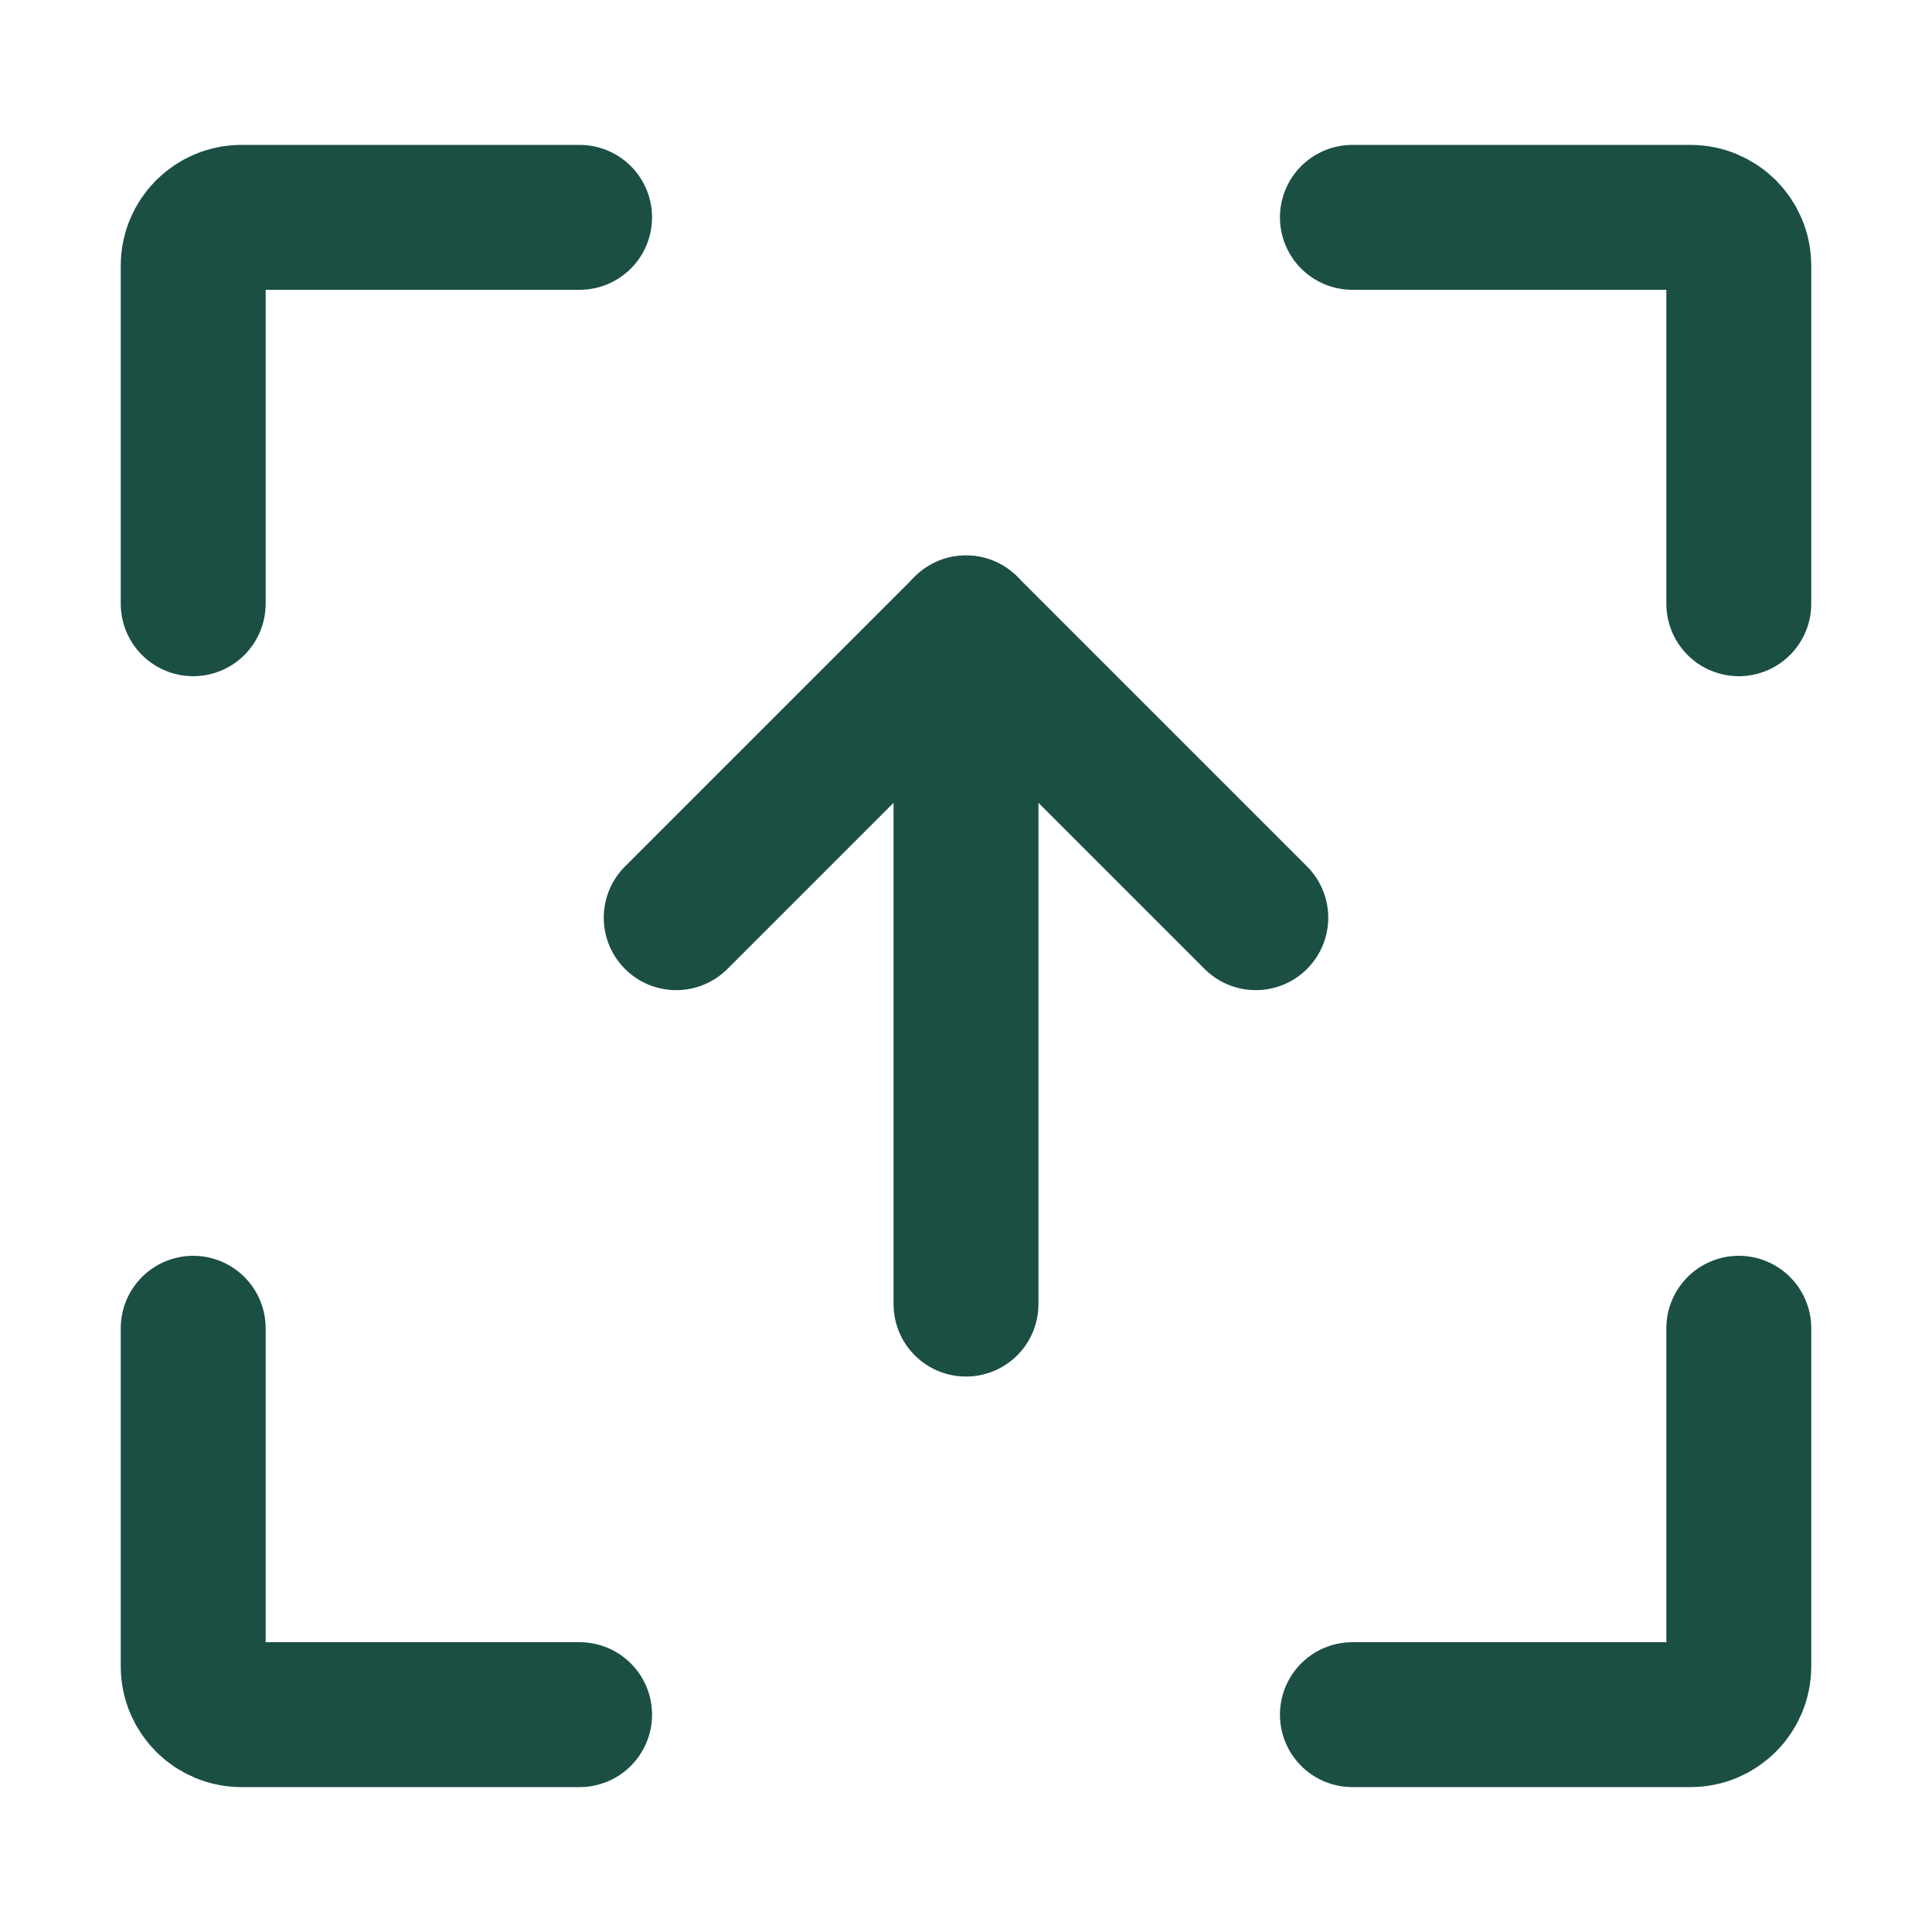
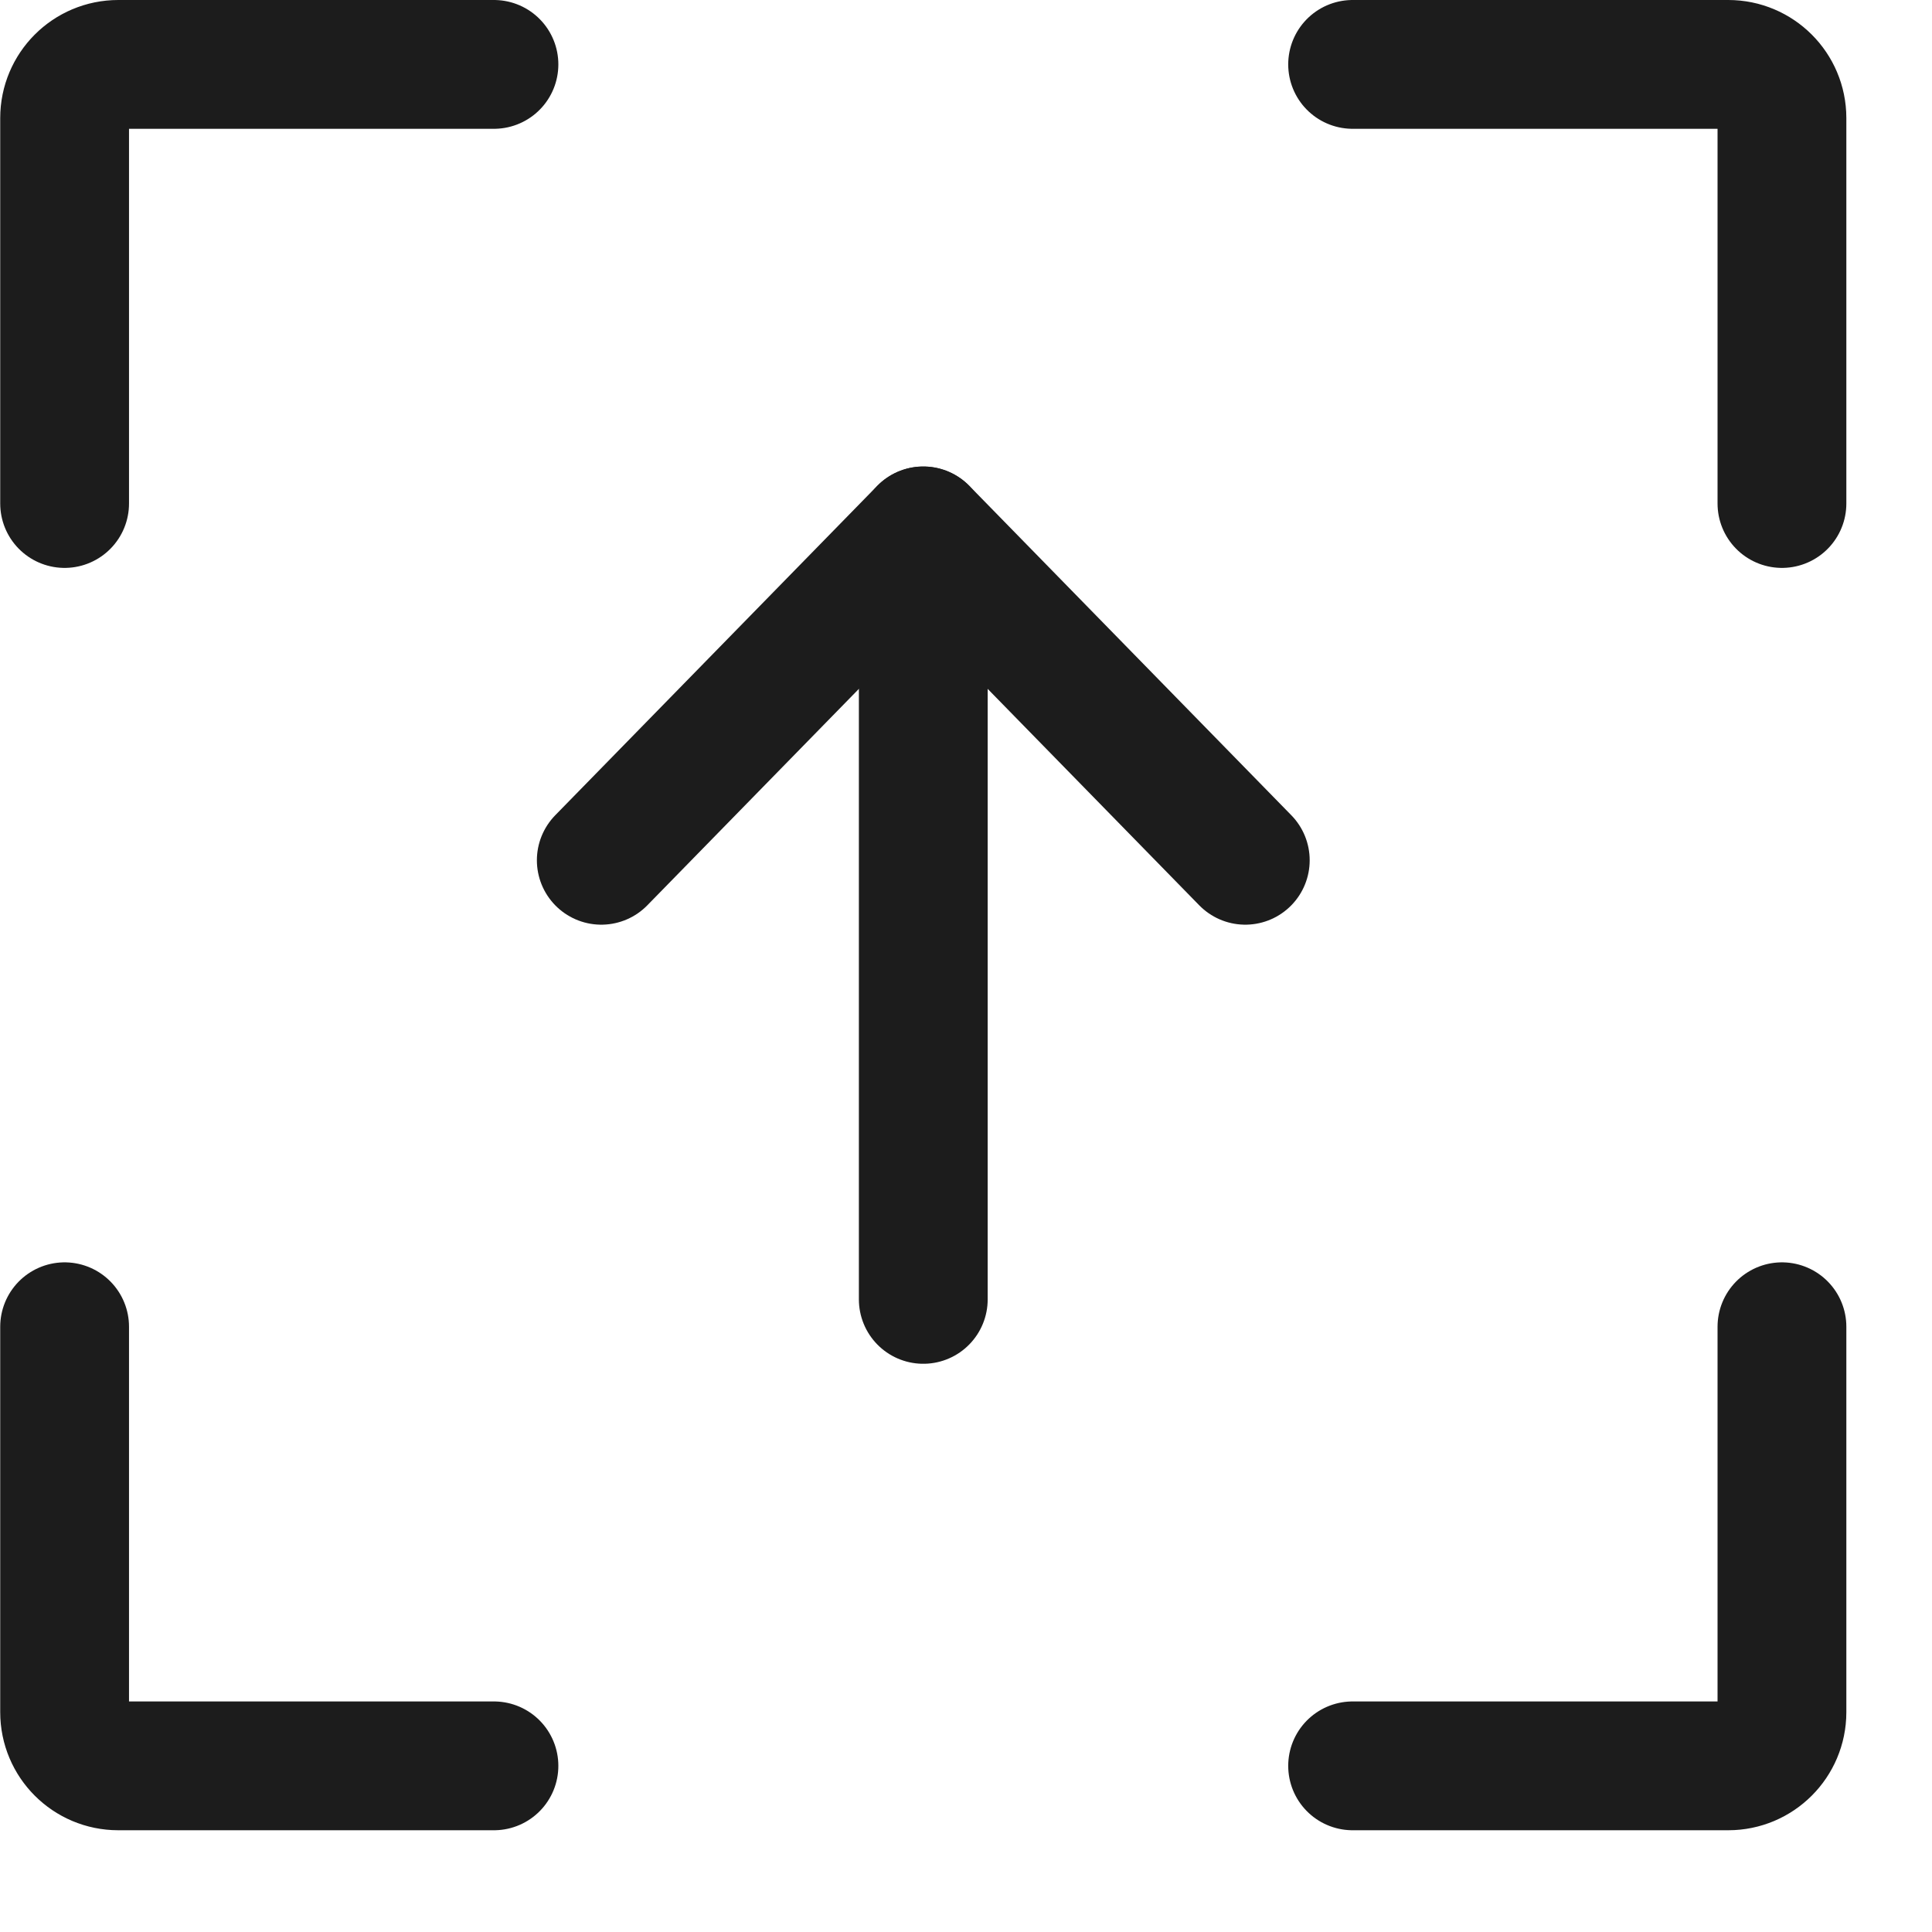
- <svg xmlns="http://www.w3.org/2000/svg" width="20" height="20" viewBox="0 0 20 20" fill="none">
-   <path d="M2 13.75V17.25C2 17.526 2.224 17.75 2.5 17.75H6" stroke="#1B4F44" stroke-width="1.5" stroke-linecap="round" stroke-linejoin="round" />
-   <path d="M18 13.75V17.25C18 17.526 17.776 17.75 17.5 17.75H14" stroke="#1B4F44" stroke-width="1.5" stroke-linecap="round" stroke-linejoin="round" />
-   <path d="M2 6.25V2.75C2 2.474 2.224 2.25 2.5 2.25H6" stroke="#1B4F44" stroke-width="1.5" stroke-linecap="round" stroke-linejoin="round" />
-   <path d="M18 6.25V2.75C18 2.474 17.776 2.25 17.5 2.25H14" stroke="#1B4F44" stroke-width="1.5" stroke-linecap="round" stroke-linejoin="round" />
-   <path d="M10 13.5L10 6.5" stroke="#1B4F44" stroke-width="1.5" stroke-linecap="round" stroke-linejoin="round" />
-   <path d="M13 9.5L10 6.5L7 9.5" stroke="#1B4F44" stroke-width="1.5" stroke-linecap="round" stroke-linejoin="round" />
+ <svg xmlns="http://www.w3.org/2000/svg" width="18" height="18" viewBox="0 0 18 18" fill="none">
+   <path d="M0.602 12.361V15.952C0.602 16.228 0.825 16.452 1.102 16.452H4.602" stroke="#1C1C1C" stroke-width="1.2" stroke-linecap="round" stroke-linejoin="round" />
+   <path d="M16.602 12.361V15.952C16.602 16.228 16.378 16.452 16.102 16.452H12.602" stroke="#1C1C1C" stroke-width="1.2" stroke-linecap="round" stroke-linejoin="round" />
+   <path d="M0.602 4.691V1.1C0.602 0.824 0.825 0.6 1.102 0.6H4.602" stroke="#1C1C1C" stroke-width="1.2" stroke-linecap="round" stroke-linejoin="round" />
+   <path d="M16.602 4.691V1.1C16.602 0.824 16.378 0.6 16.102 0.6H12.602" stroke="#1C1C1C" stroke-width="1.2" stroke-linecap="round" stroke-linejoin="round" />
+   <path d="M8.602 12.106L8.602 4.947" stroke="#1C1C1C" stroke-width="1.2" stroke-linecap="round" stroke-linejoin="round" />
+   <path d="M11.602 8.015L8.602 4.946L5.602 8.015" stroke="#1C1C1C" stroke-width="1.2" stroke-linecap="round" stroke-linejoin="round" />
</svg>
